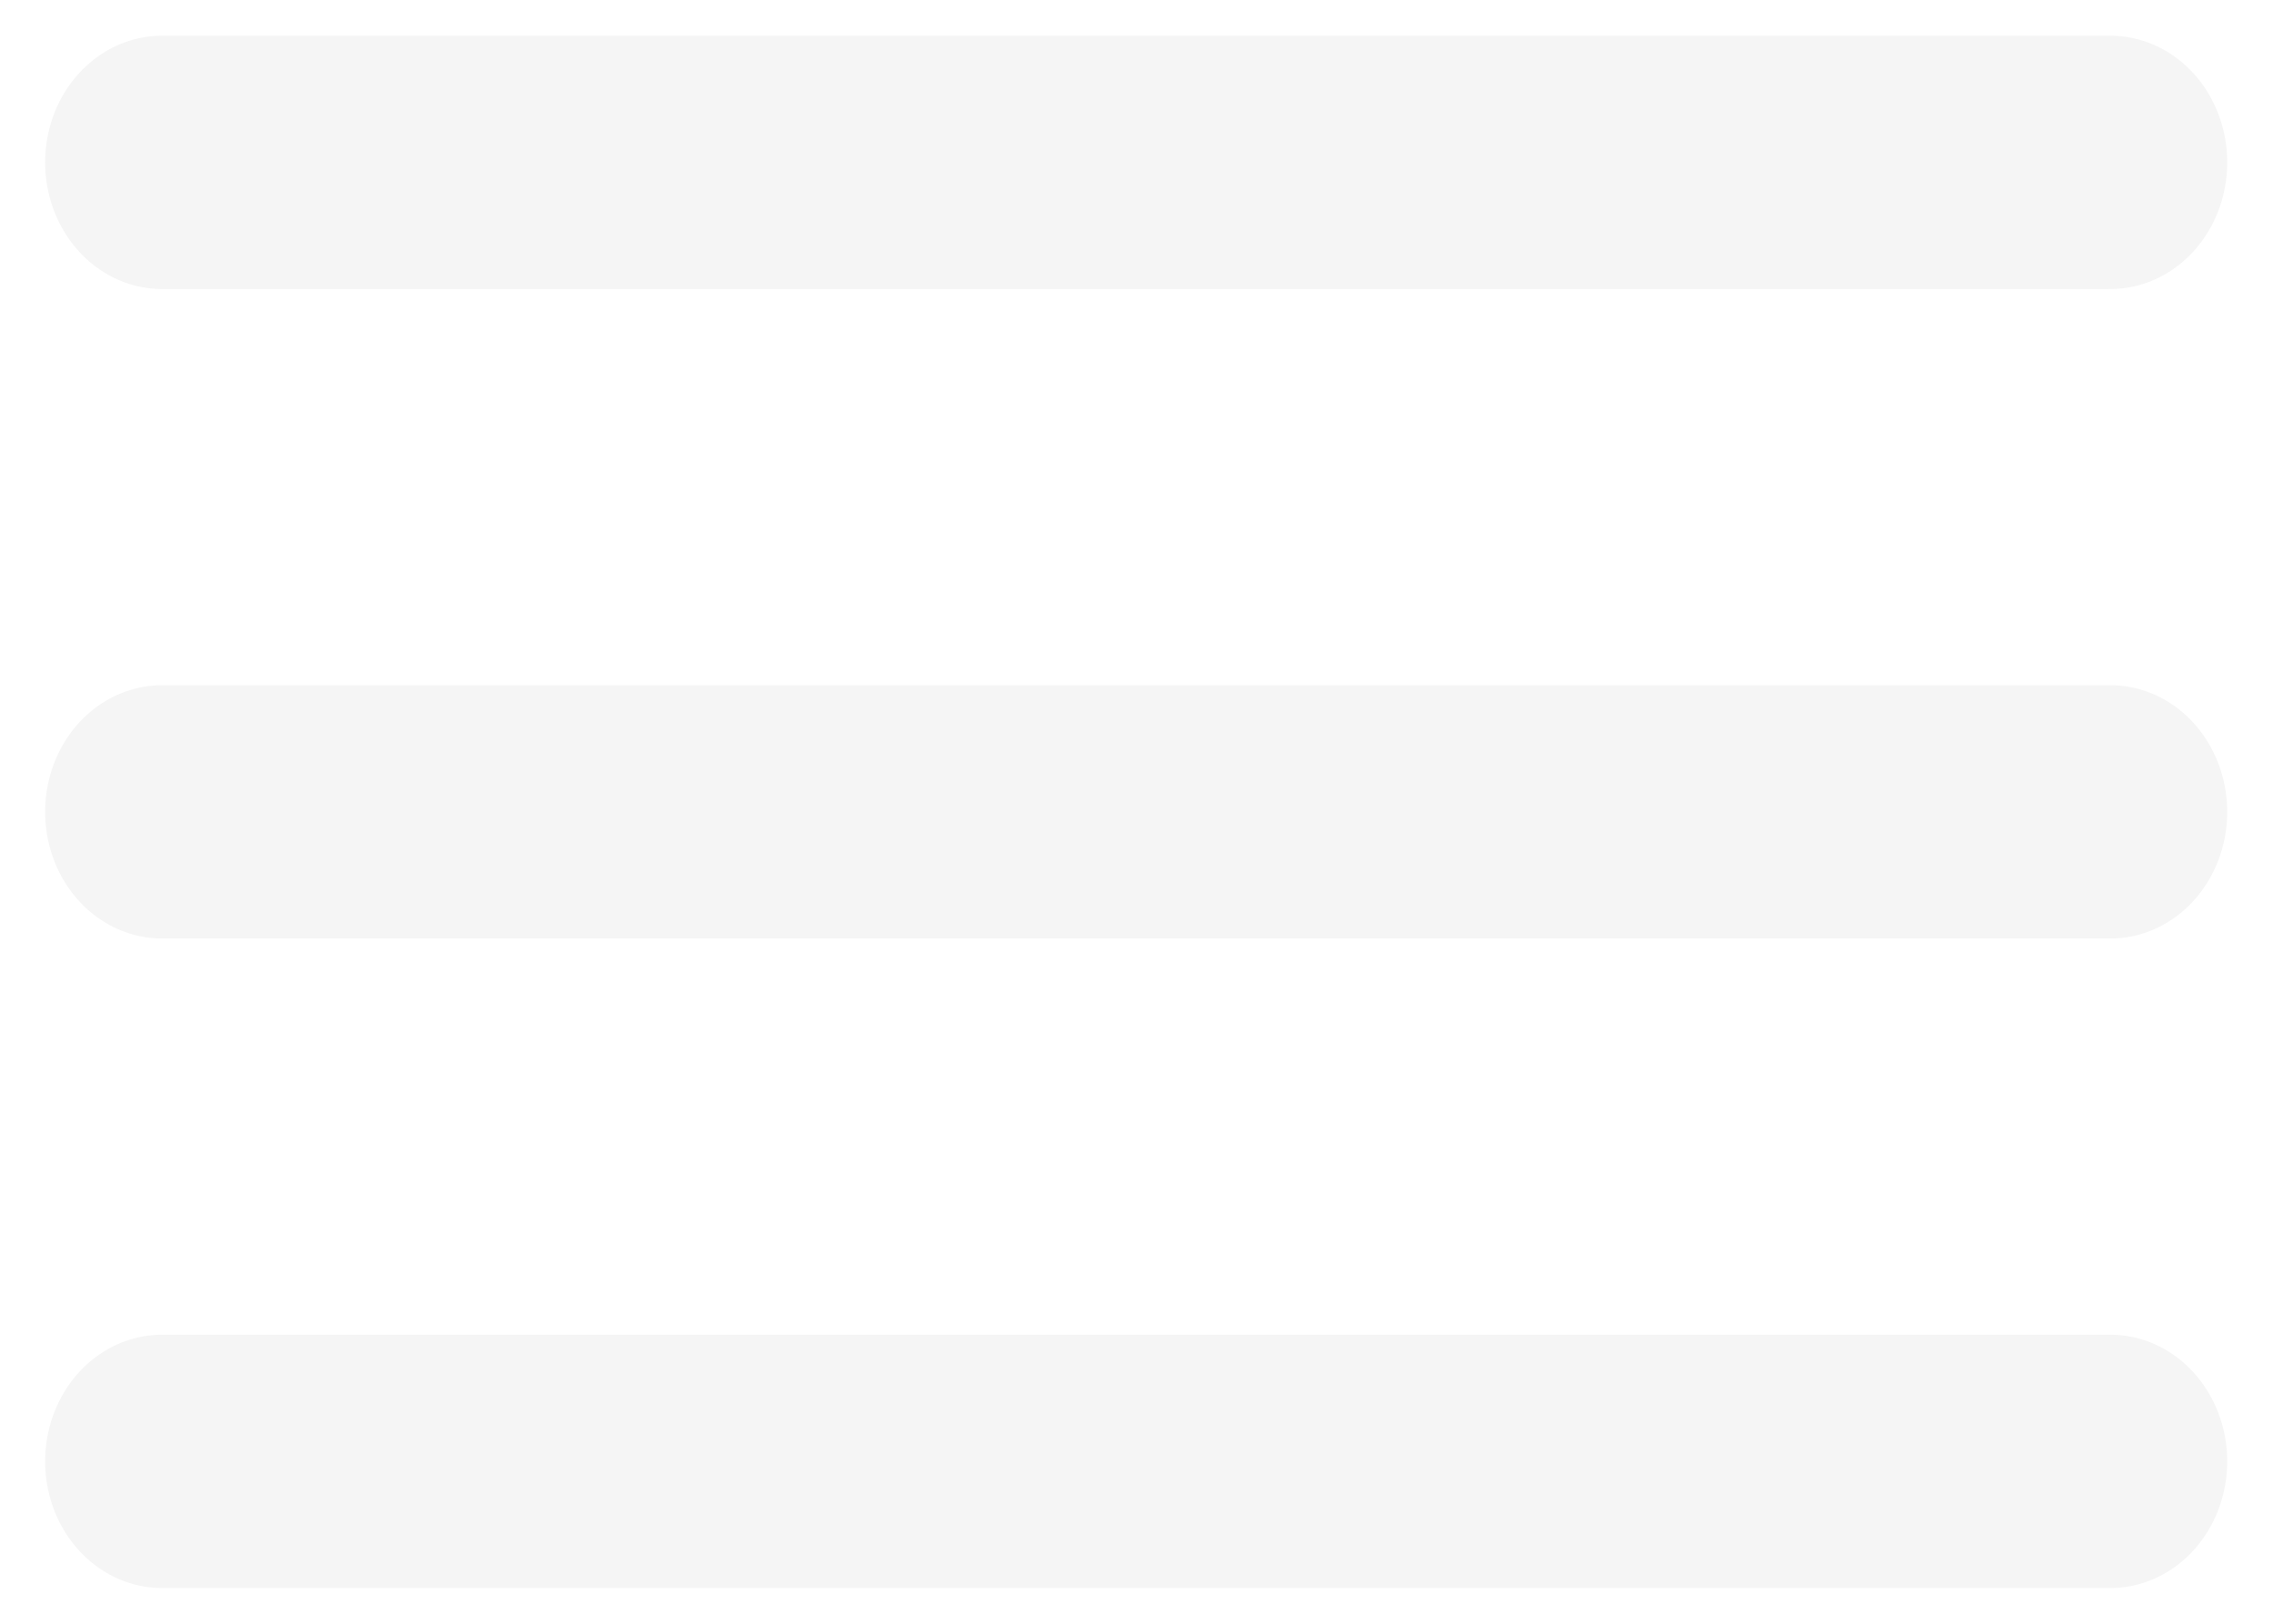
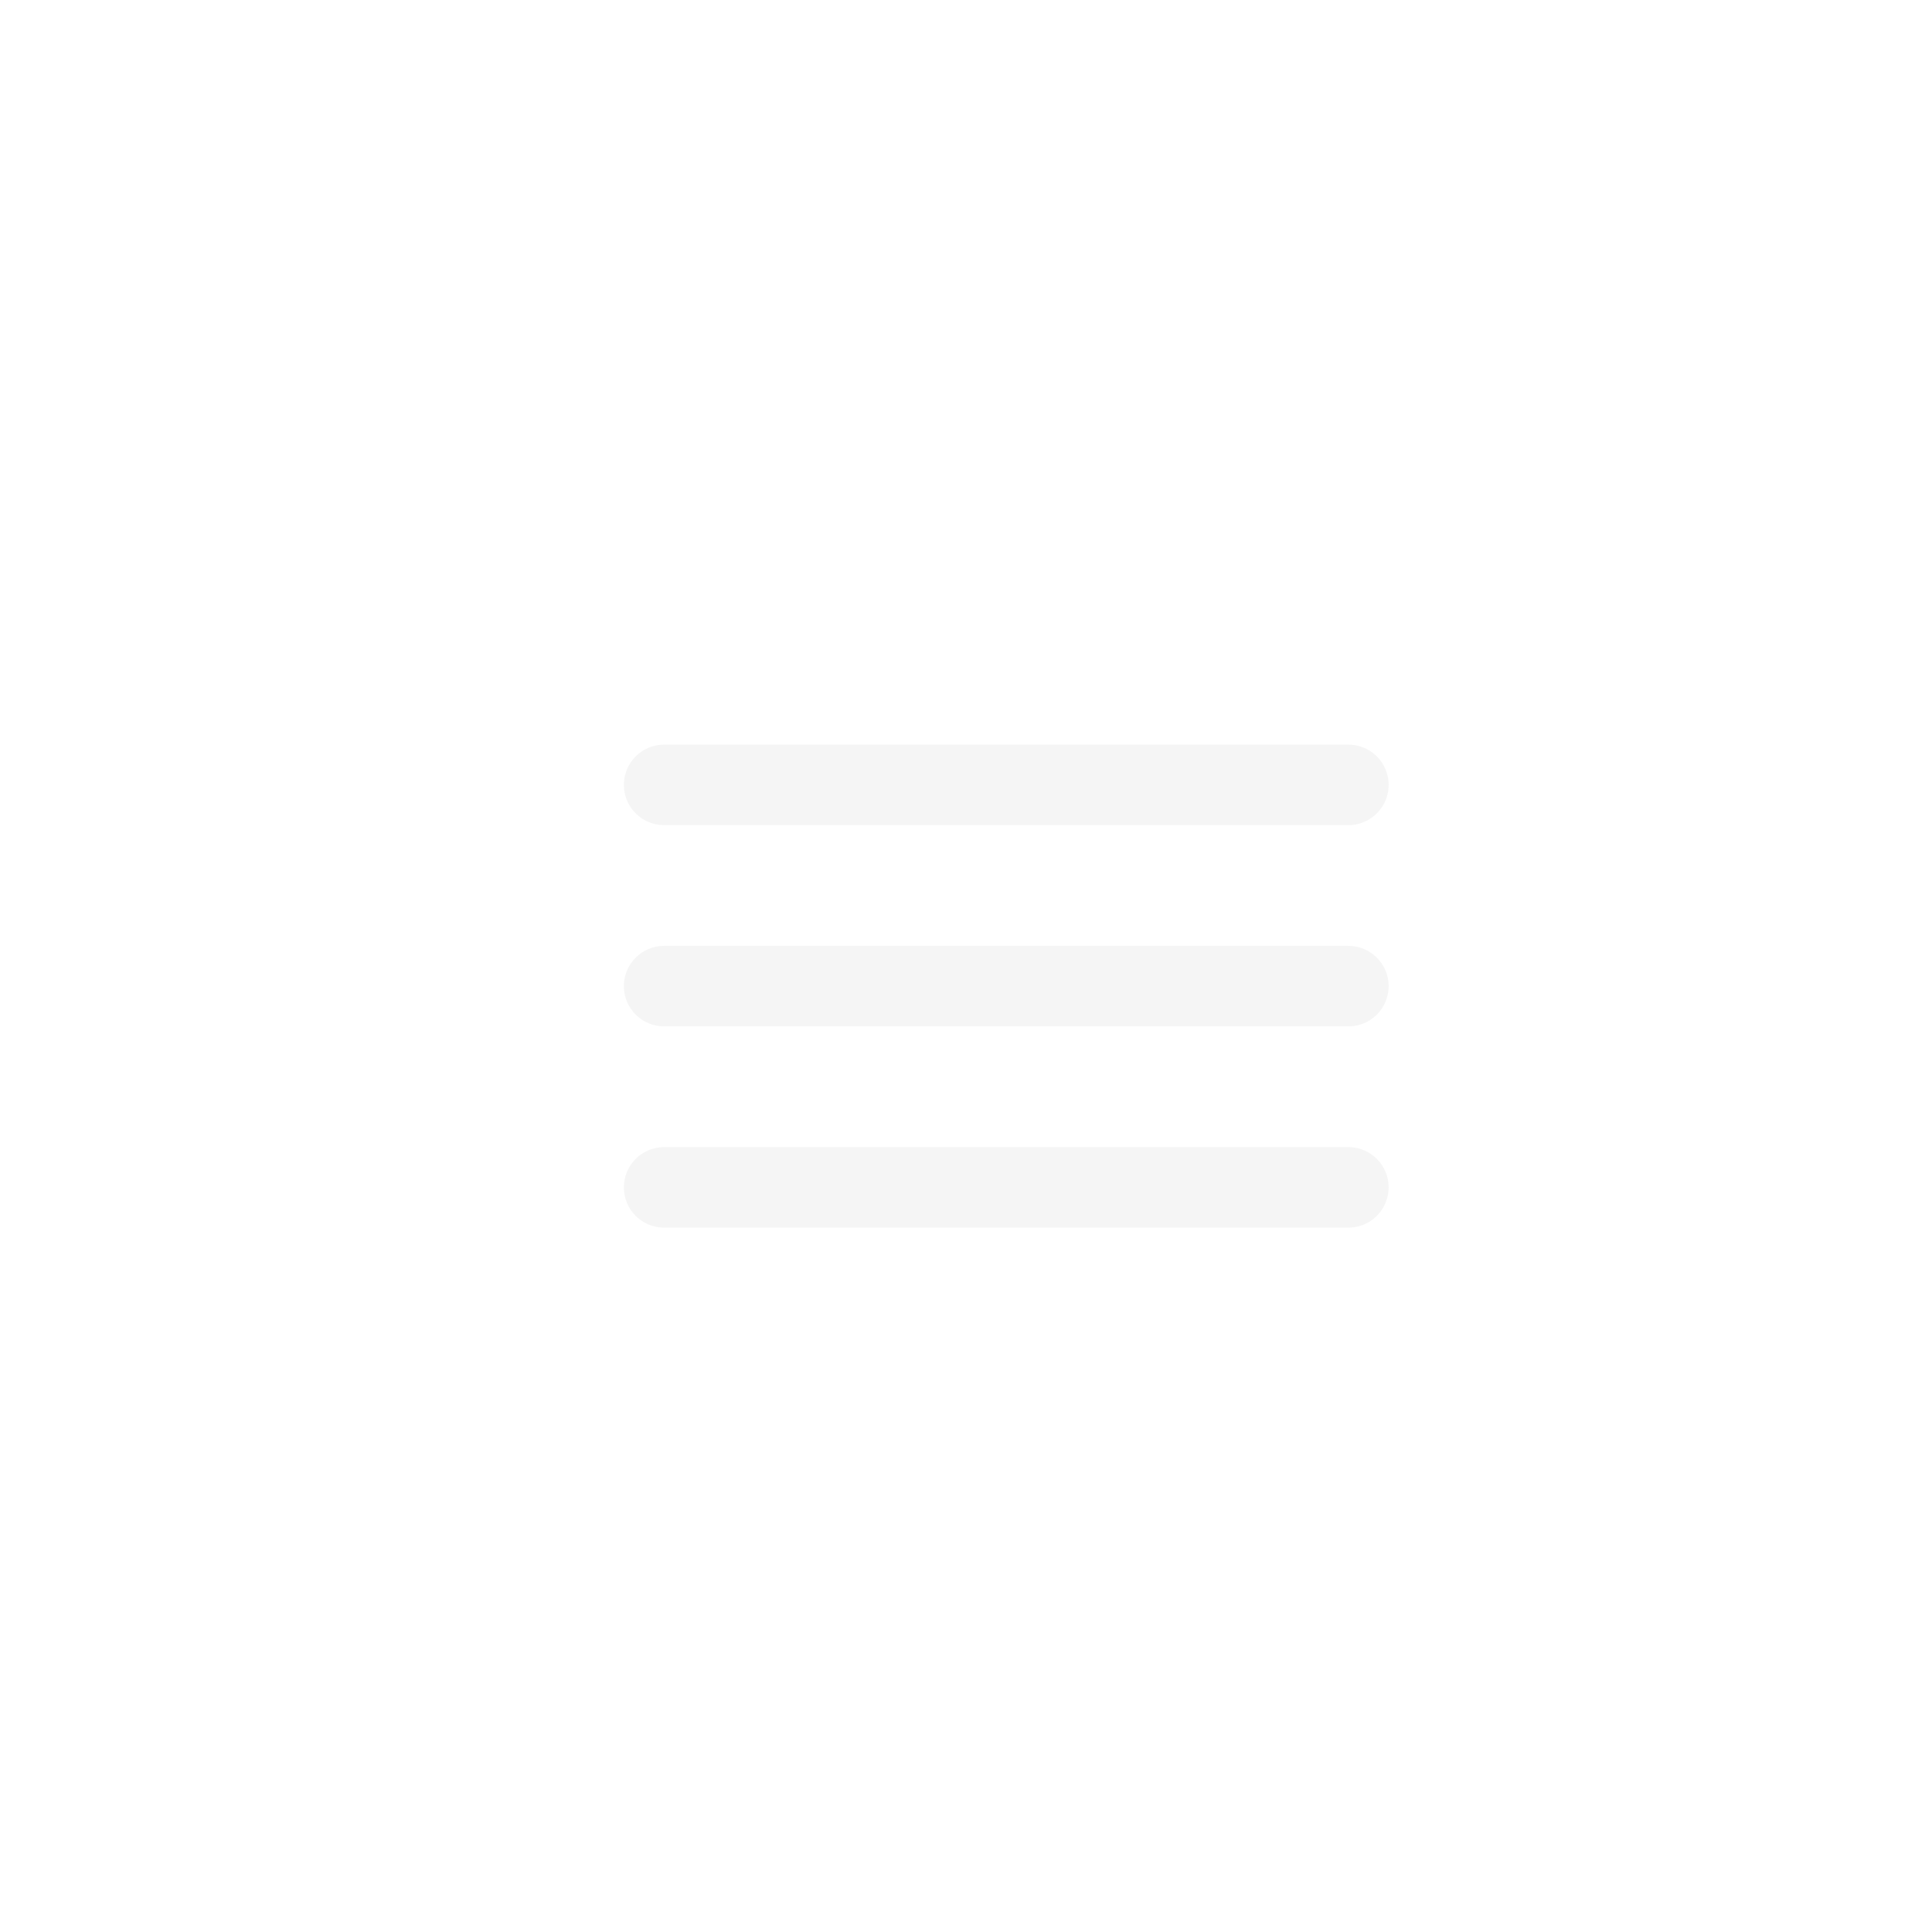
- <svg xmlns="http://www.w3.org/2000/svg" width="100%" height="100%" viewBox="0 0 28 20" version="1.1" xml:space="preserve" style="fill-rule:evenodd;clip-rule:evenodd;stroke-linecap:round;stroke-linejoin:round;stroke-miterlimit:1.5;">
-   <g transform="matrix(1,0,0,1,-1509,-14)">
-     <g transform="matrix(0.416667,0,0,1,869.167,0)">
-       <g transform="matrix(1,0,0,1,4.8,0)">
-         <g transform="matrix(2.21538,0,0,1,-1807.42,6)">
-           <path d="M1509,10L1535,10" style="fill:none;stroke:rgb(245,245,245);stroke-width:3.12px;" />
-         </g>
-         <g transform="matrix(2.21538,0,0,1,-1807.42,14)">
-           <path d="M1509,10L1535,10" style="fill:none;stroke:rgb(245,245,245);stroke-width:3.12px;" />
-         </g>
-         <g transform="matrix(2.21538,0,0,1,-1807.42,22)">
-           <path d="M1509,10L1535,10" style="fill:none;stroke:rgb(245,245,245);stroke-width:3.12px;" />
-         </g>
-       </g>
+ <svg xmlns="http://www.w3.org/2000/svg" width="48px" height="48px" viewBox="0 0 48 48" version="1.1">
+   <g id="Hamborgor-Menu" stroke="none" stroke-width="1" fill="none" fill-rule="evenodd" stroke-linecap="round">
+     <g id="Hamborgor-menu" transform="translate(16, 19)" stroke="#F5F5F5" stroke-width="2">
+       <line x1="0.5" y1="0.5" x2="17.5" y2="0.5" id="Line" />
+       <line x1="0.5" y1="5.5" x2="17.5" y2="5.5" id="Line-Copy" />
+       <line x1="0.5" y1="10.5" x2="17.5" y2="10.5" id="Line-Copy-2" />
    </g>
  </g>
</svg>
